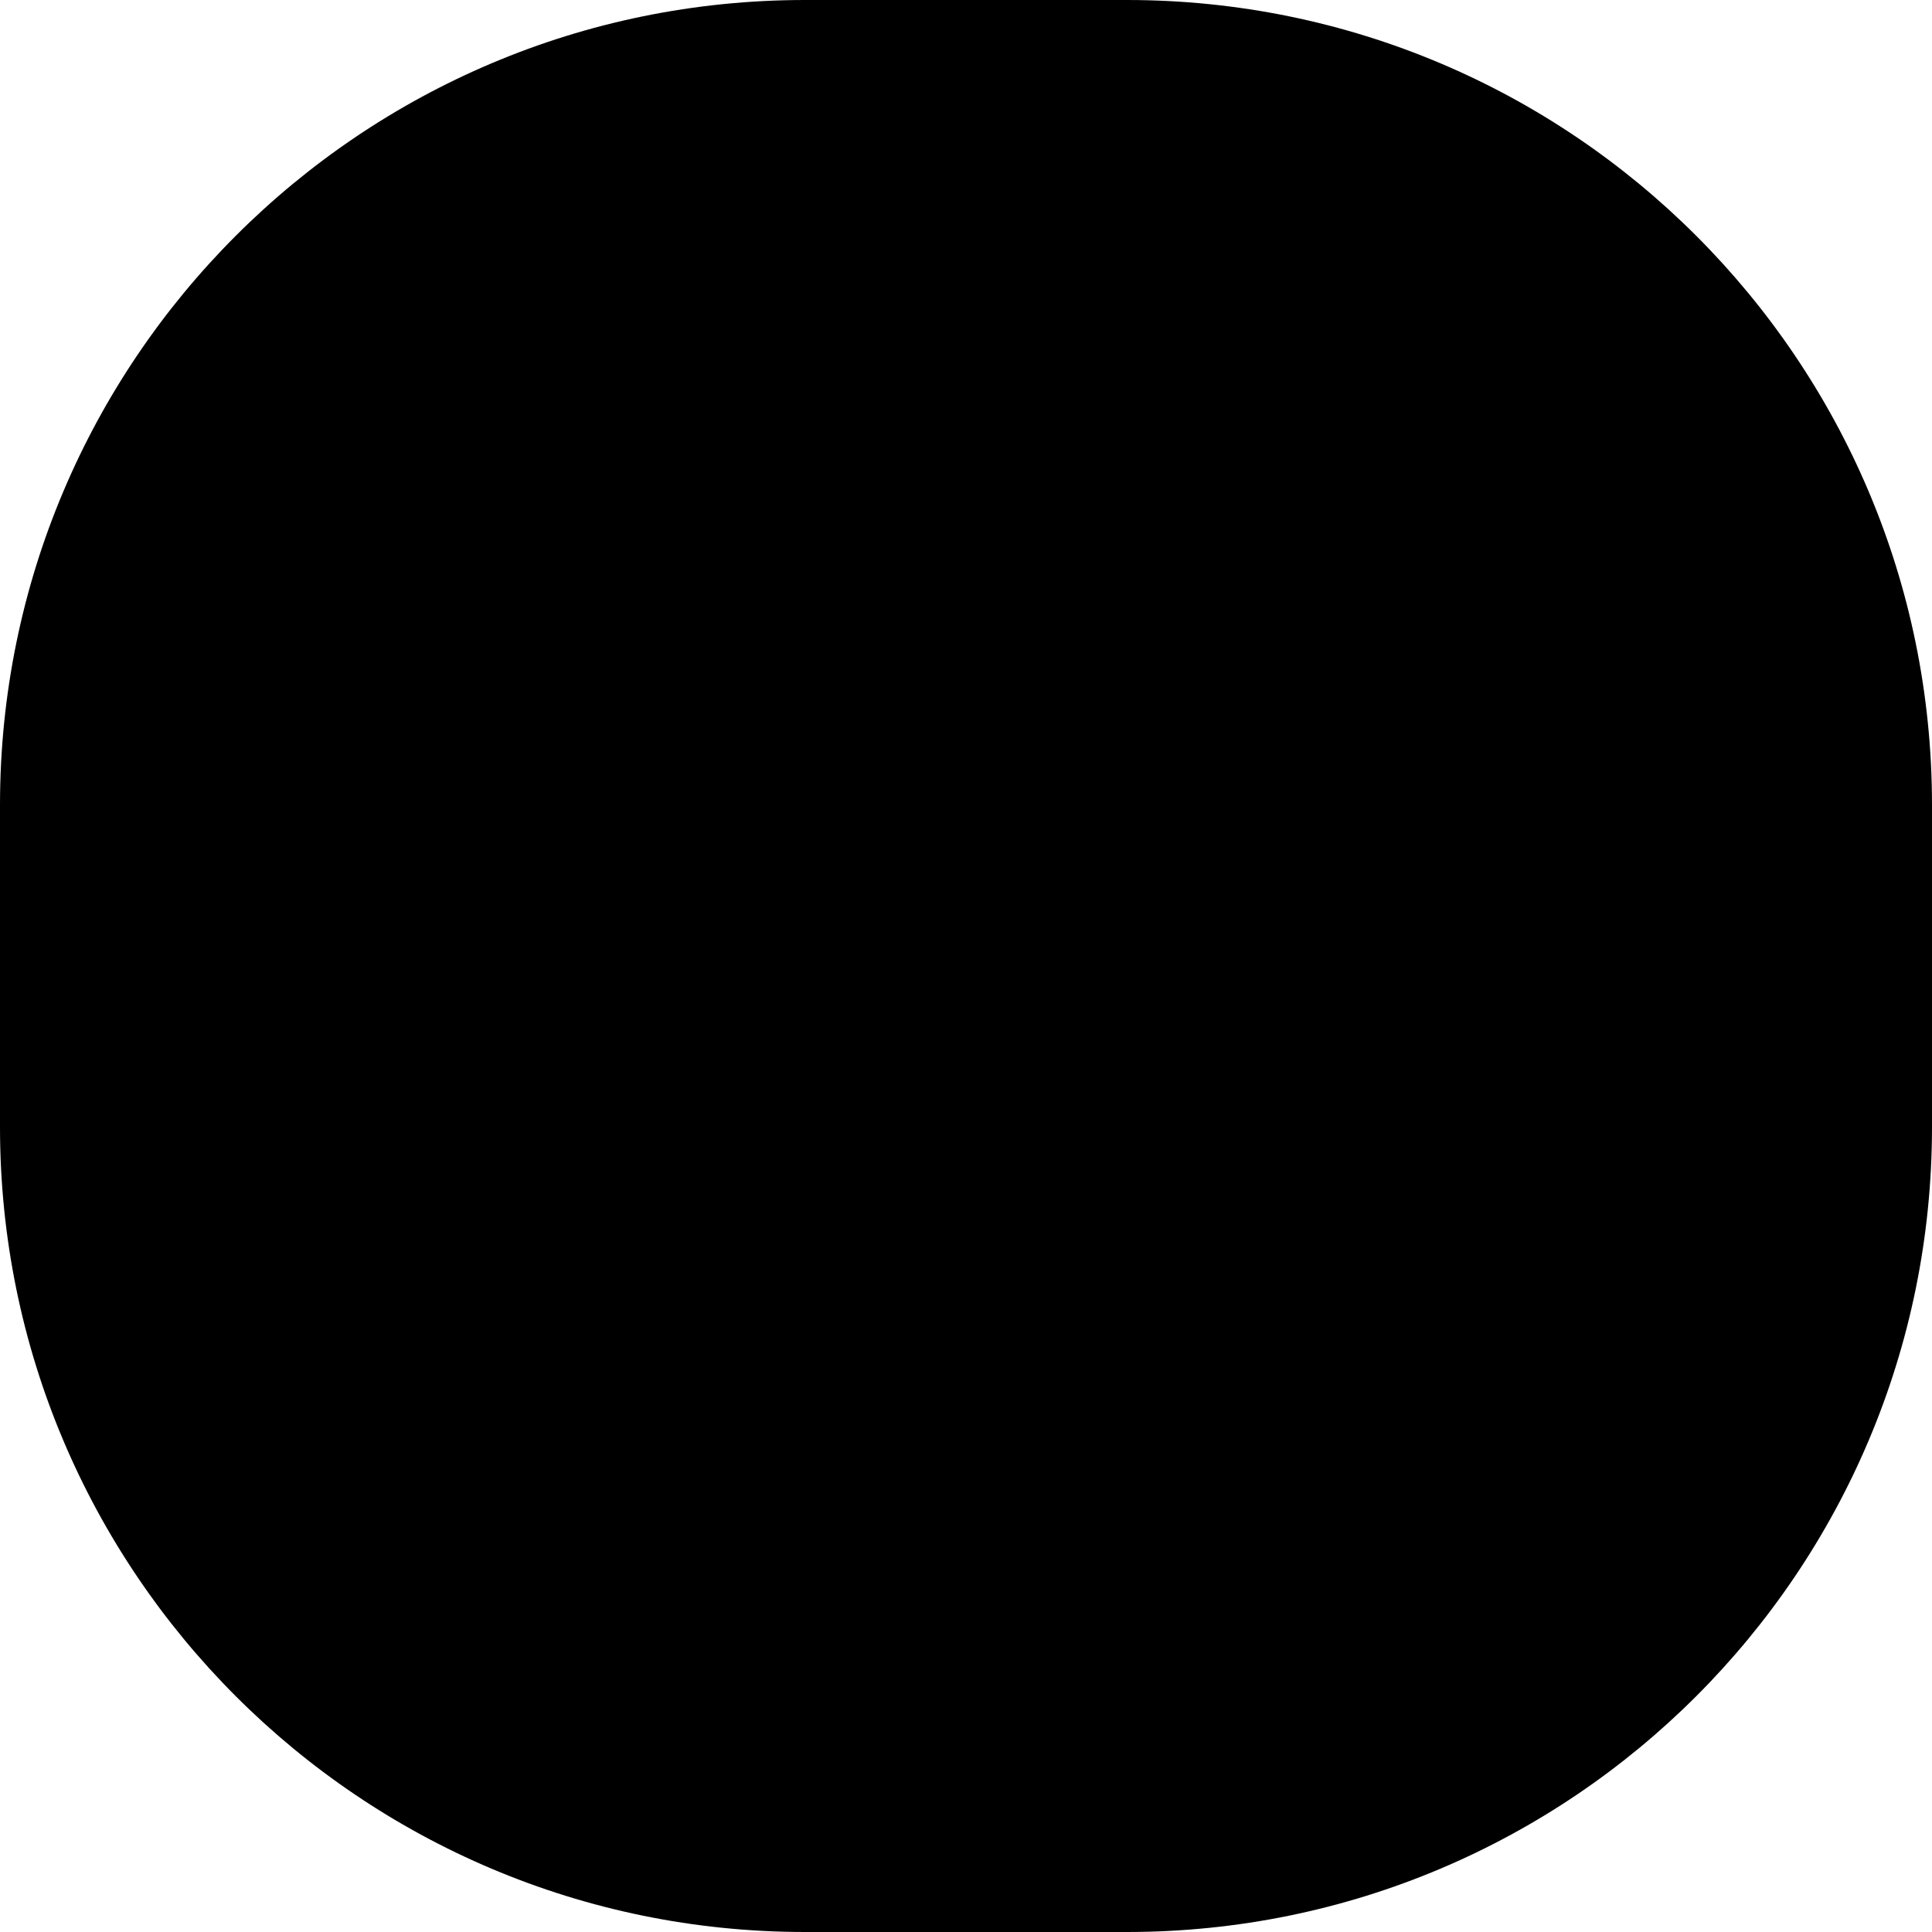
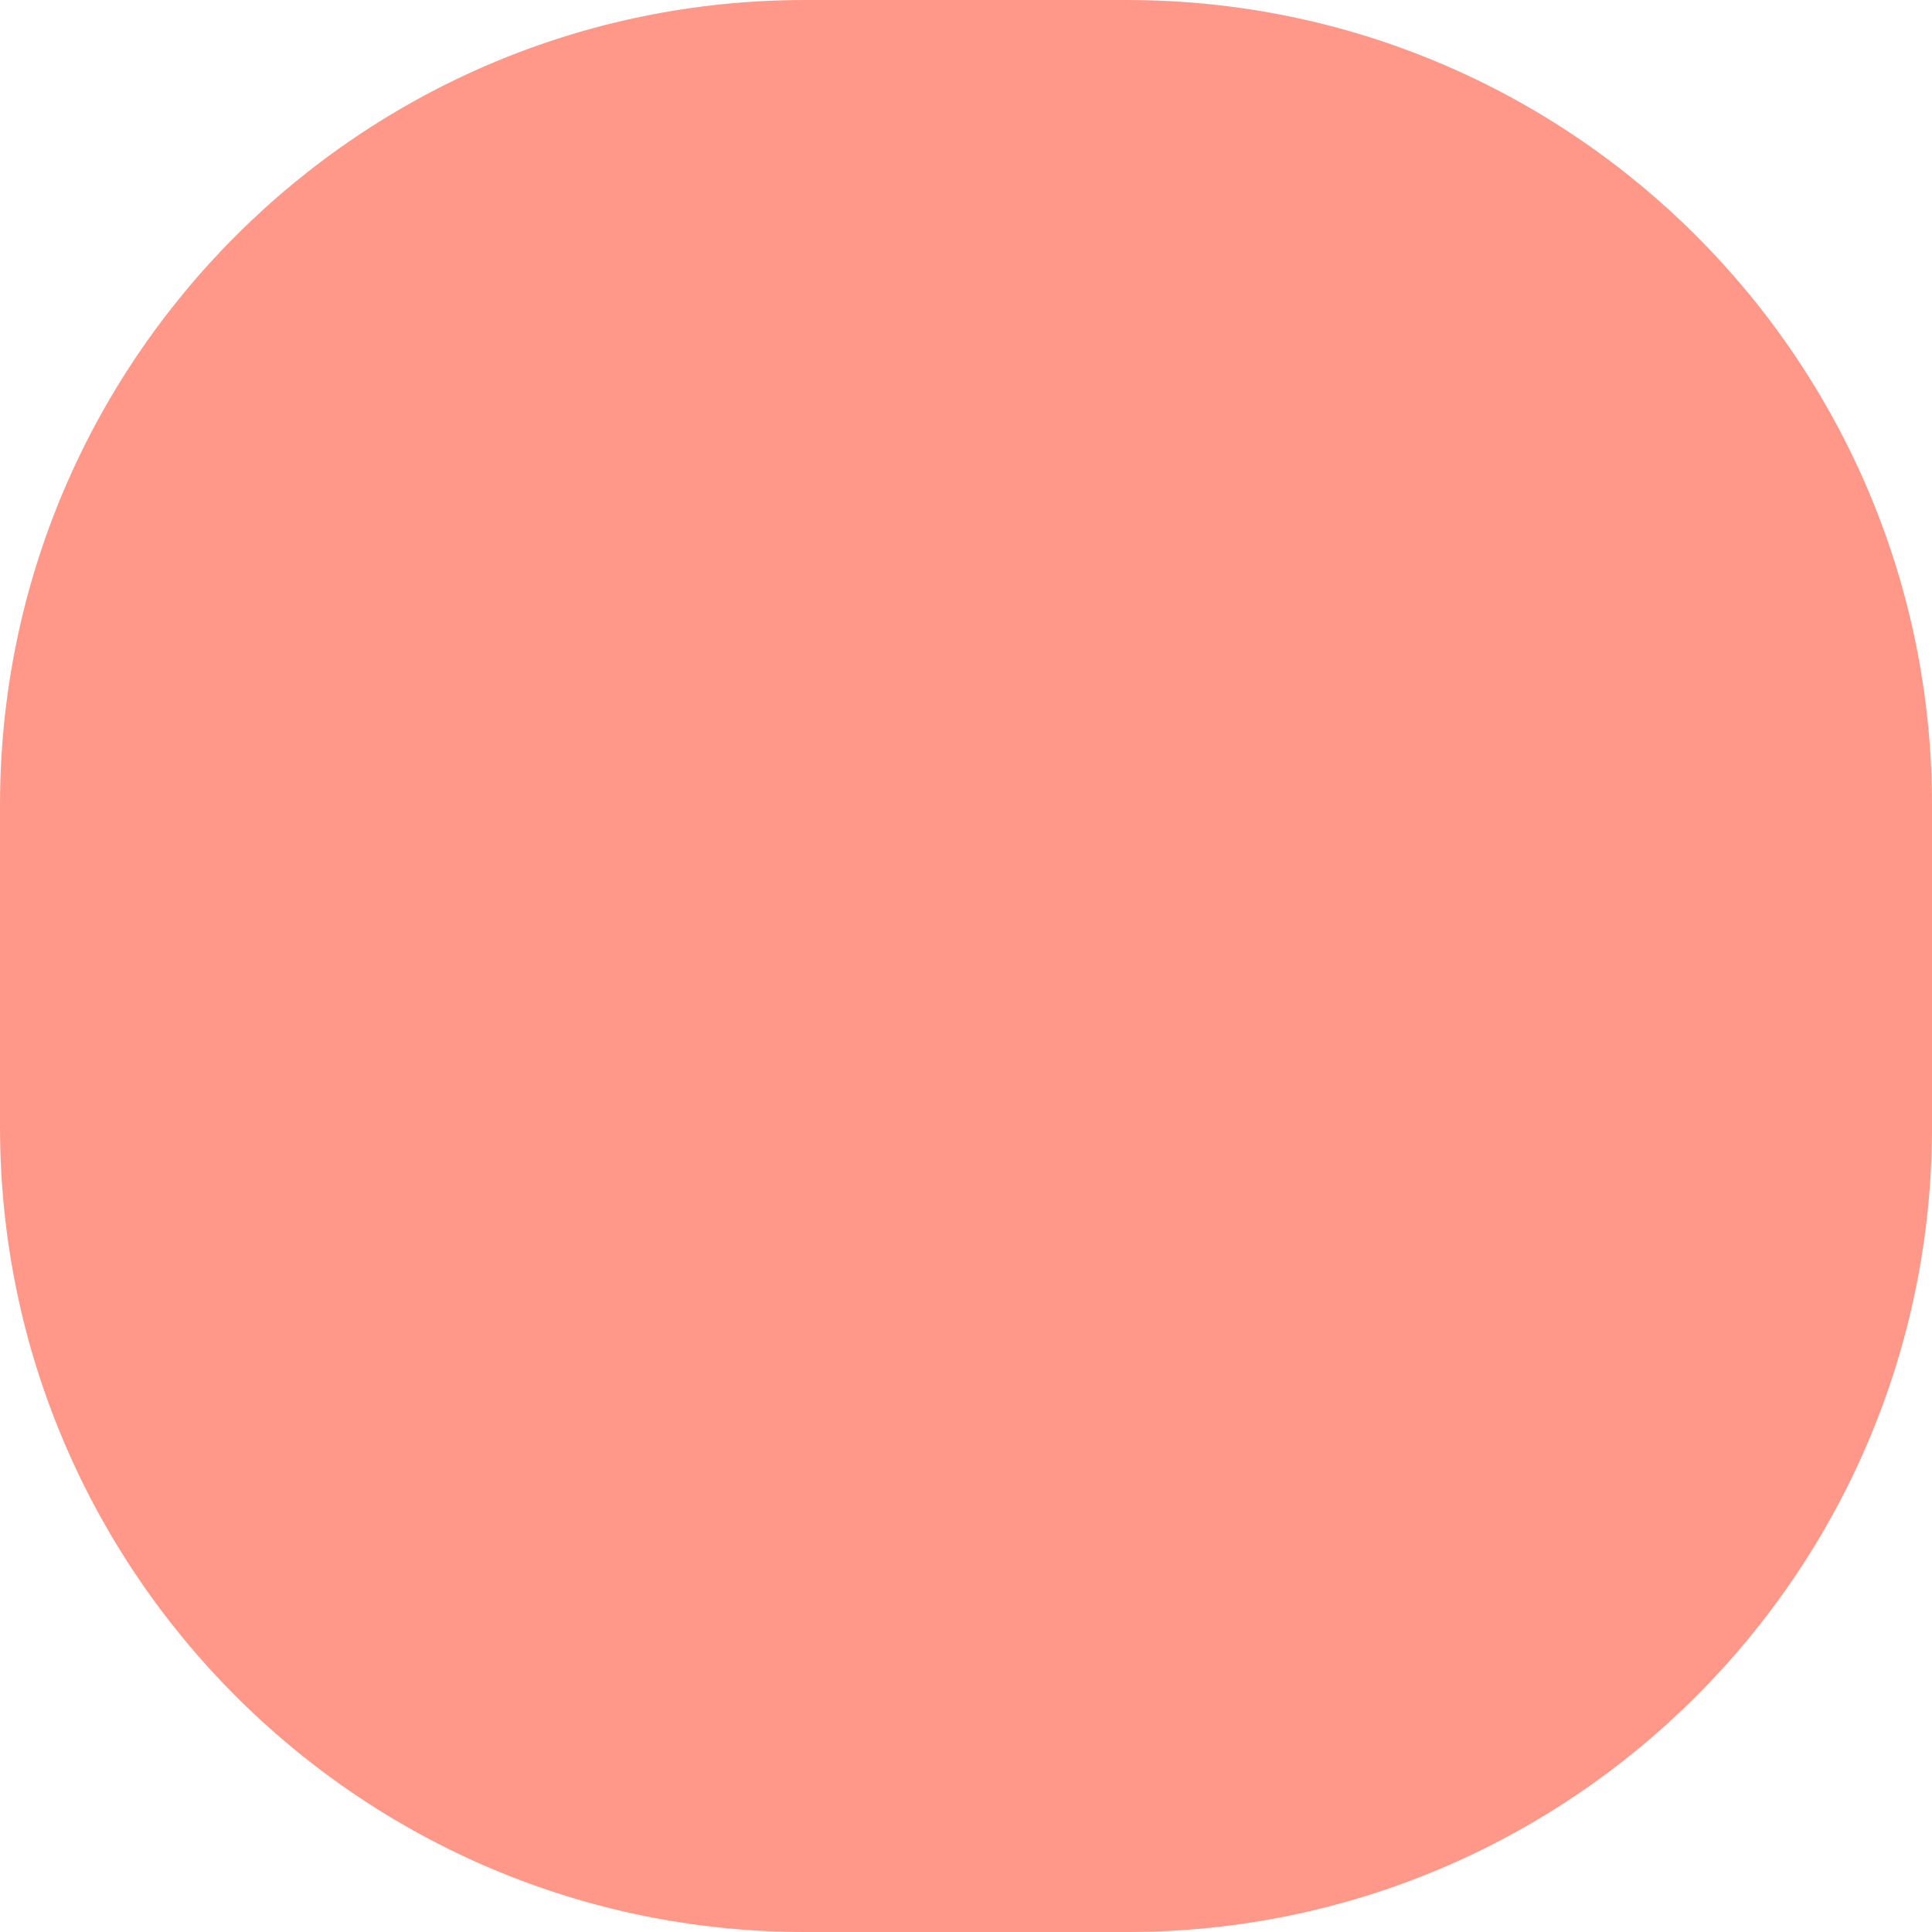
<svg xmlns="http://www.w3.org/2000/svg" width="48" height="48" viewBox="0 0 48 48">
-   <path id="RECT_48_FILLED" data-name="RECT 48 FILLED" d="M20,0h8A20,20,0,0,1,48,20v8A20,20,0,0,1,28,48H20A20,20,0,0,1,0,28V20A20,20,0,0,1,20,0Z" />
+   <path id="RECT_48_FILLED" data-name="RECT 48 FILLED" d="M20,0h8A20,20,0,0,1,48,20v8A20,20,0,0,1,28,48H20A20,20,0,0,1,0,28V20A20,20,0,0,1,20,0Z" fill="#ff9888" />
</svg>
